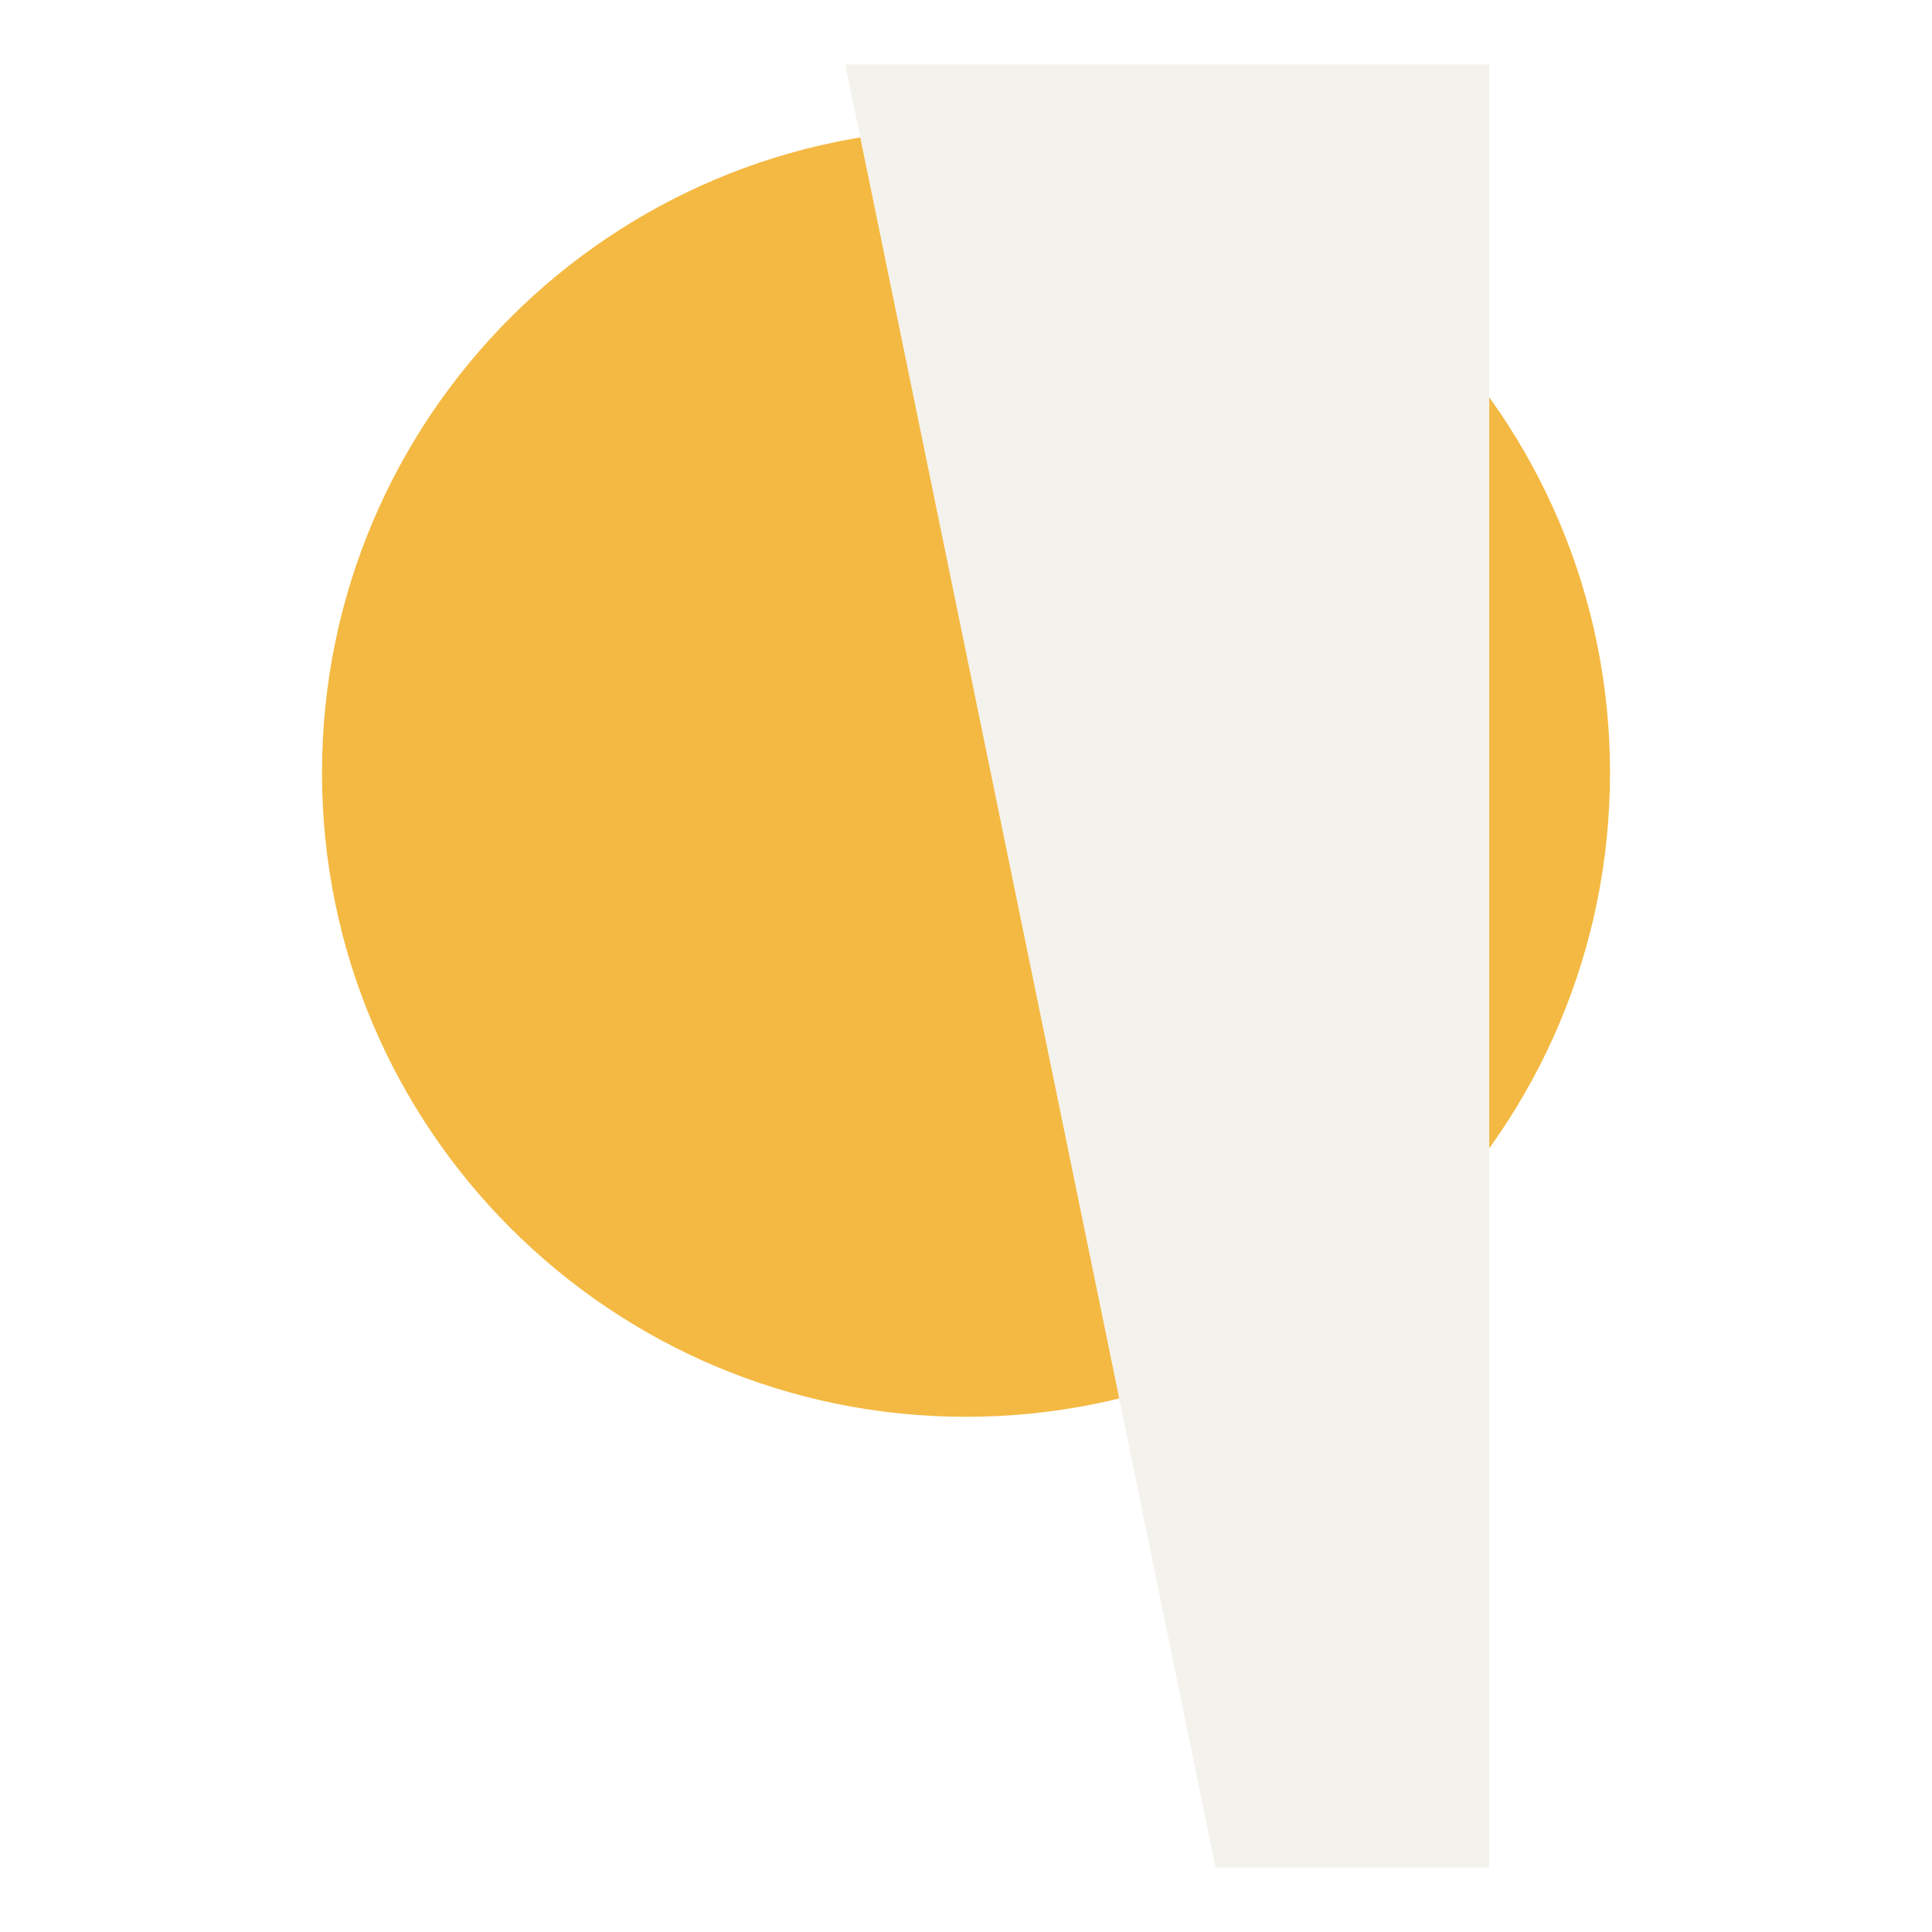
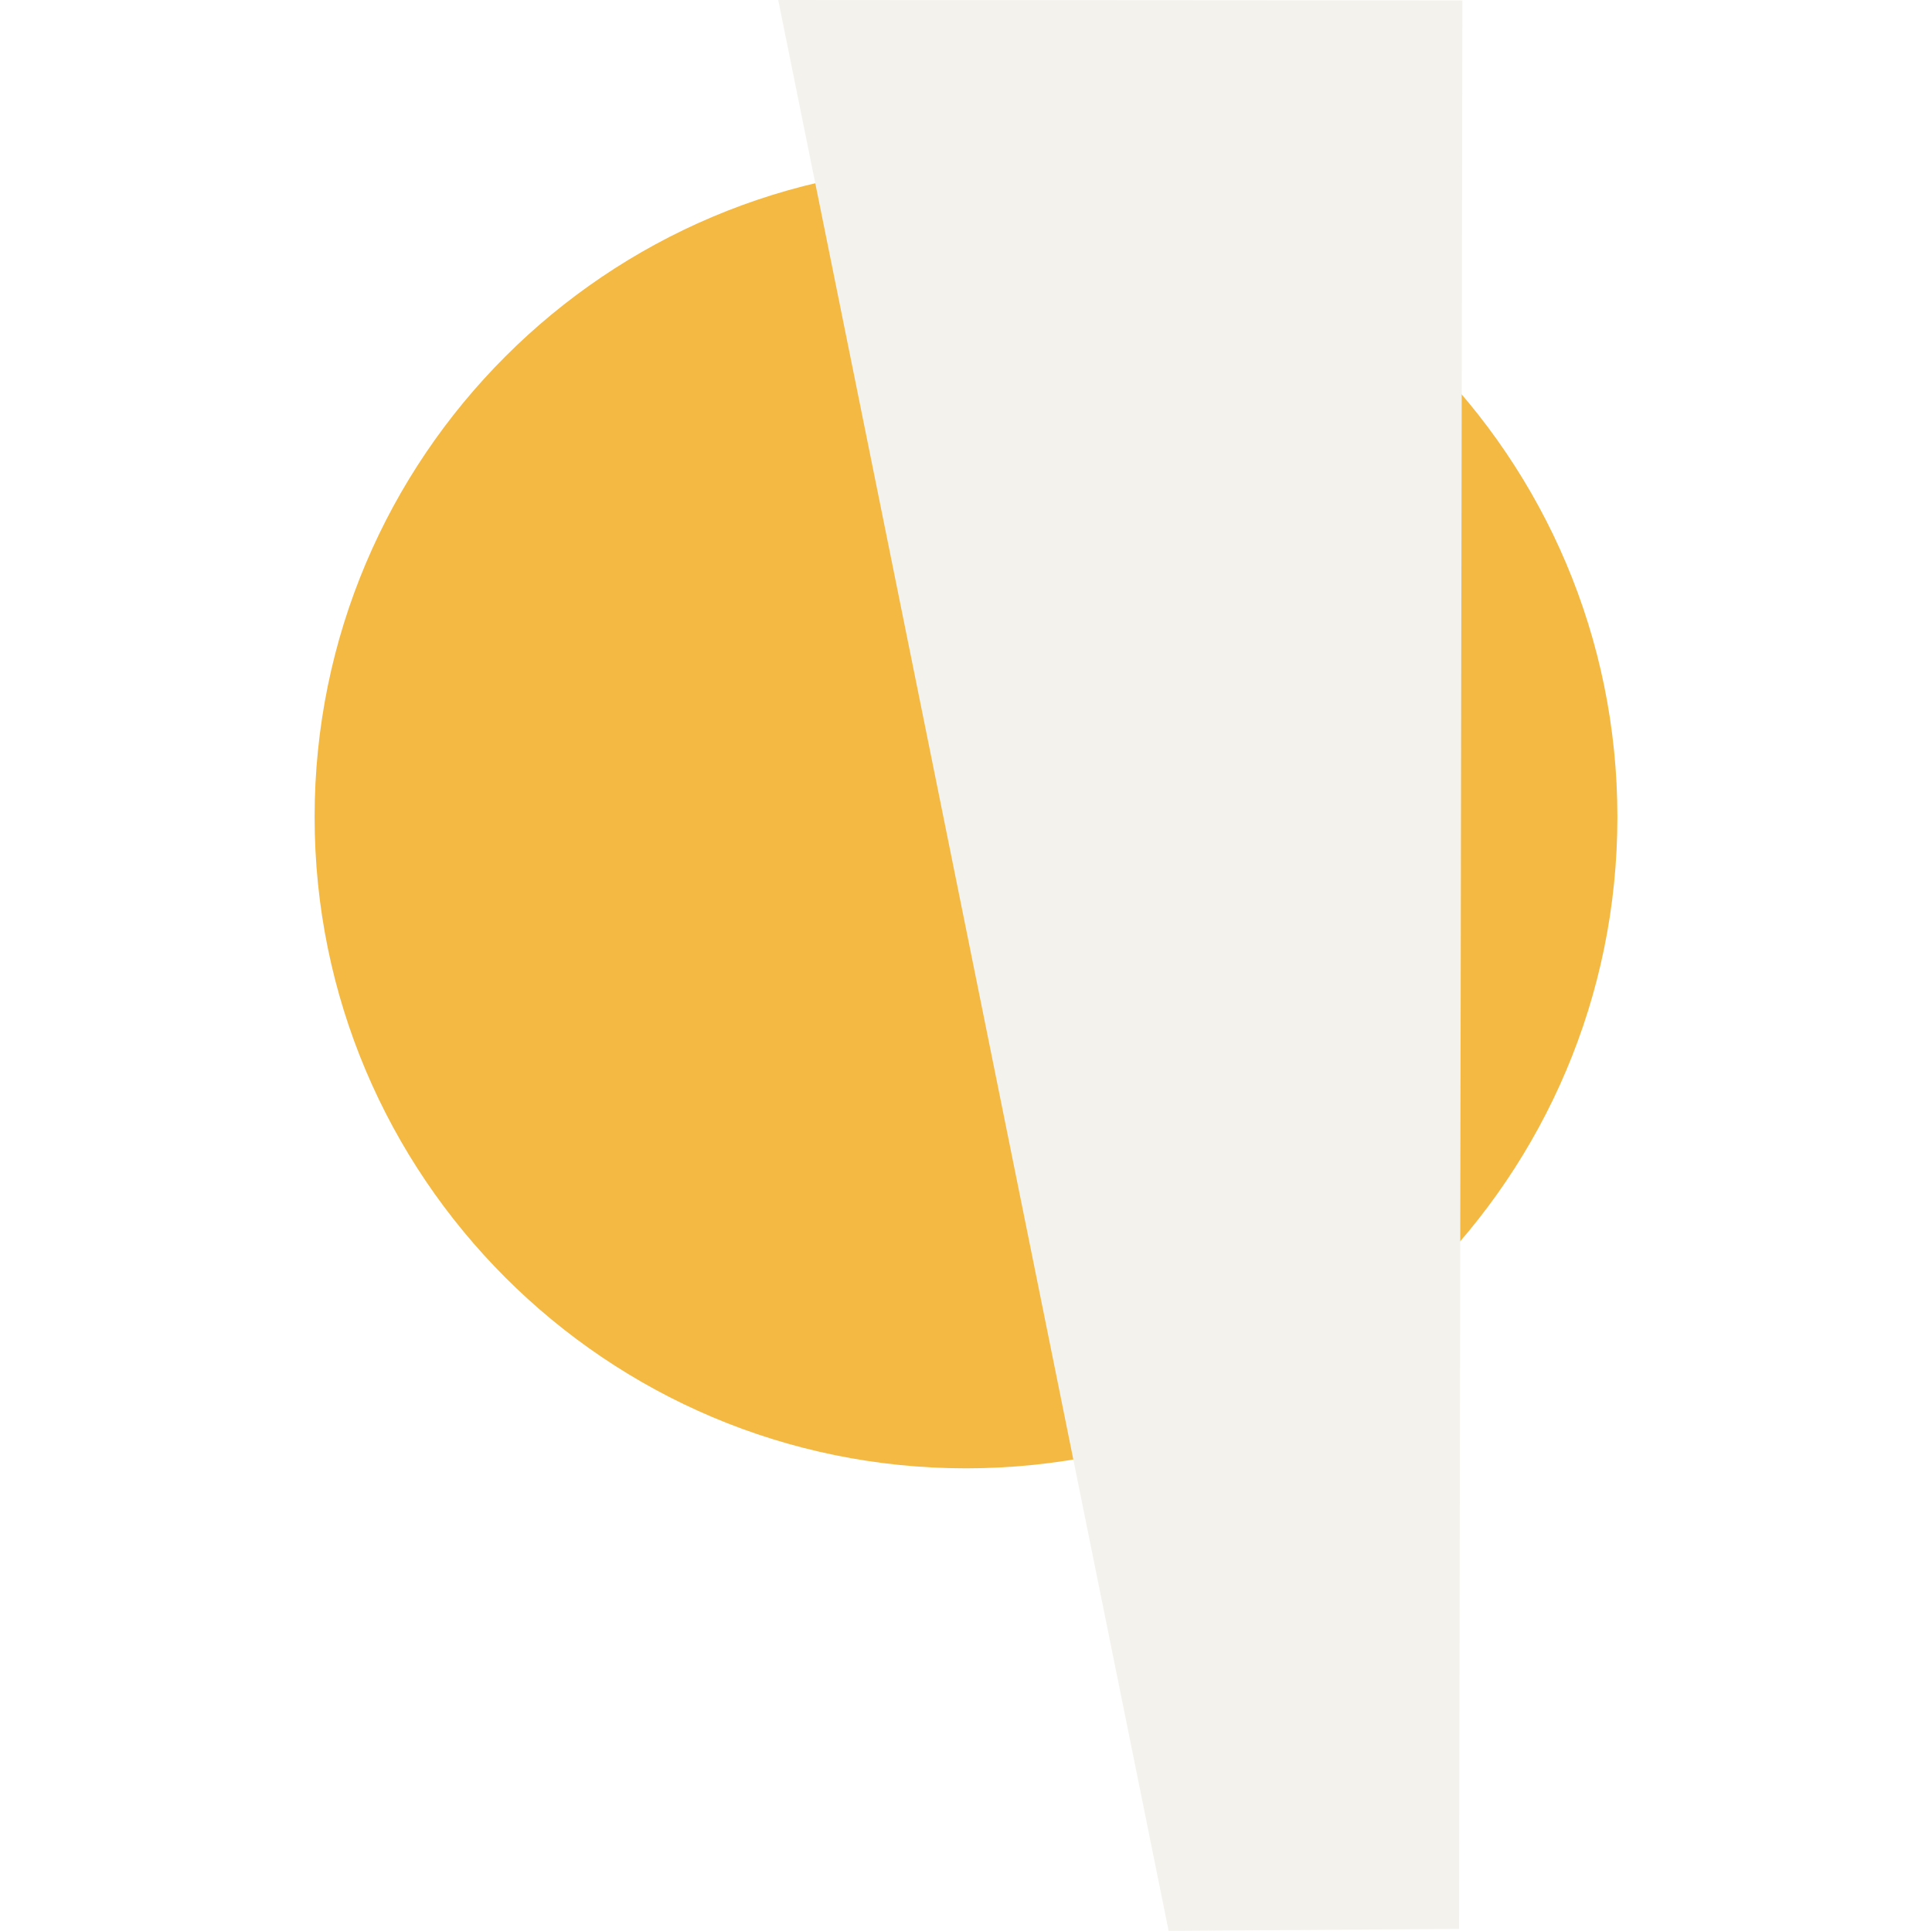
- <svg xmlns="http://www.w3.org/2000/svg" viewBox="0 0 240 240" role="img" aria-label="해벽">
-   <circle cx="120" cy="96" r="80" fill="#f4b942" />
-   <polygon points="105,8 185,8 185,232 151,232" fill="#f4f2ec" />
+ <svg xmlns="http://www.w3.org/2000/svg" viewBox="39.5 39.6 433 432.8" role="img" aria-label="해벽">
+   <path transform="translate(20.48 17.82) scale(0.92)" d="M97.314 222.727C97.314 135.087 168.36 64.041 256 64.041C343.64 64.041 414.686 135.087 414.686 222.727C414.686 310.367 343.64 381.413 256 381.413C168.36 381.413 97.314 310.367 97.314 222.727Z" fill="#f4b942" fill-rule="nonzero" opacity="1" stroke="none" />
+   <path d="M213.915 39.6L367.252 39.705L366.504 471.956L301.413 472.4L213.915 39.6Z" fill="#f4f2ec" fill-rule="nonzero" opacity="1" stroke="none" />
</svg>
